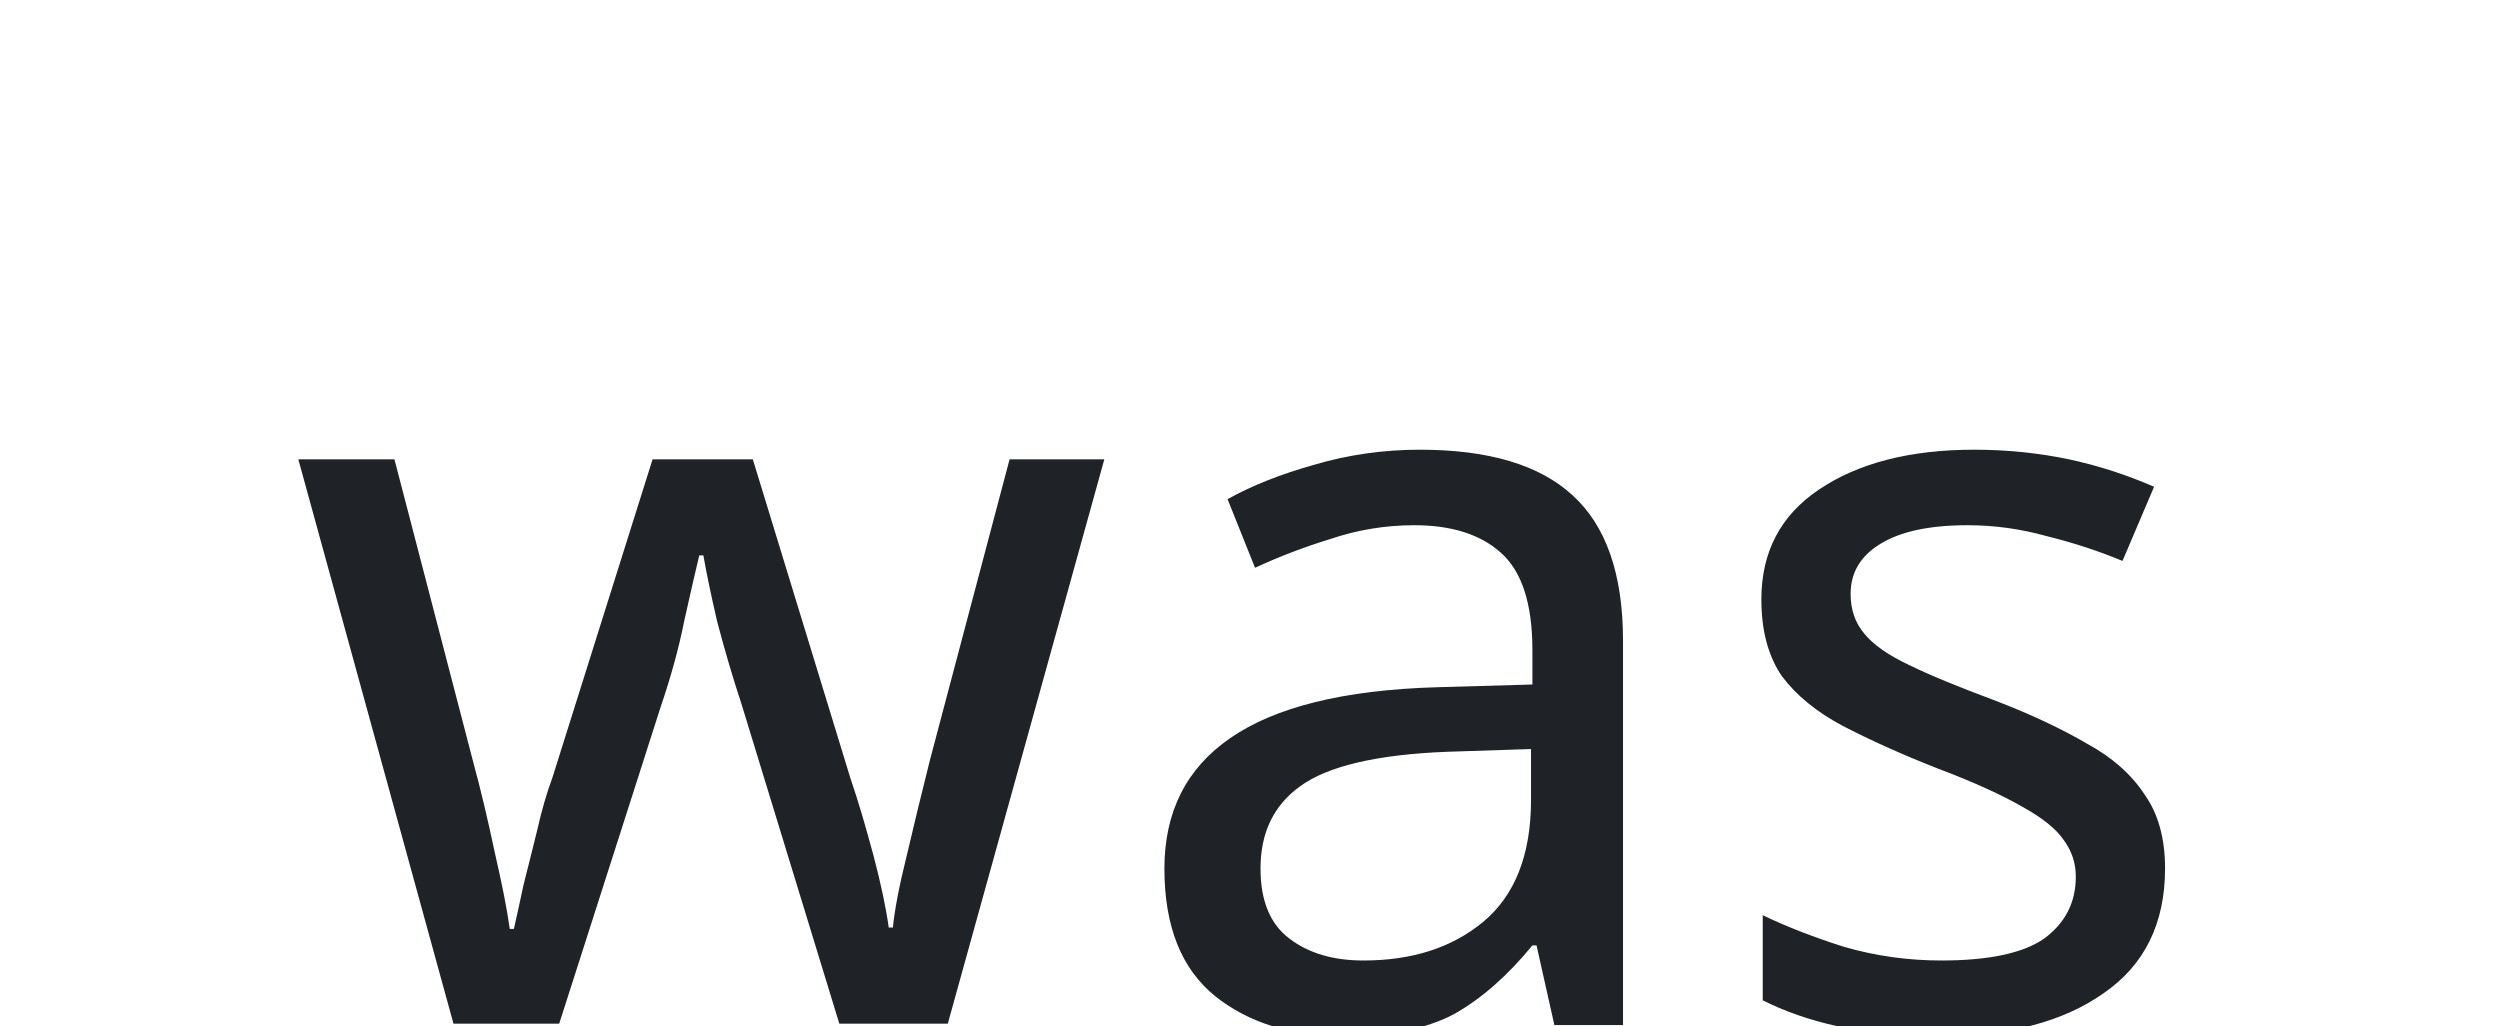
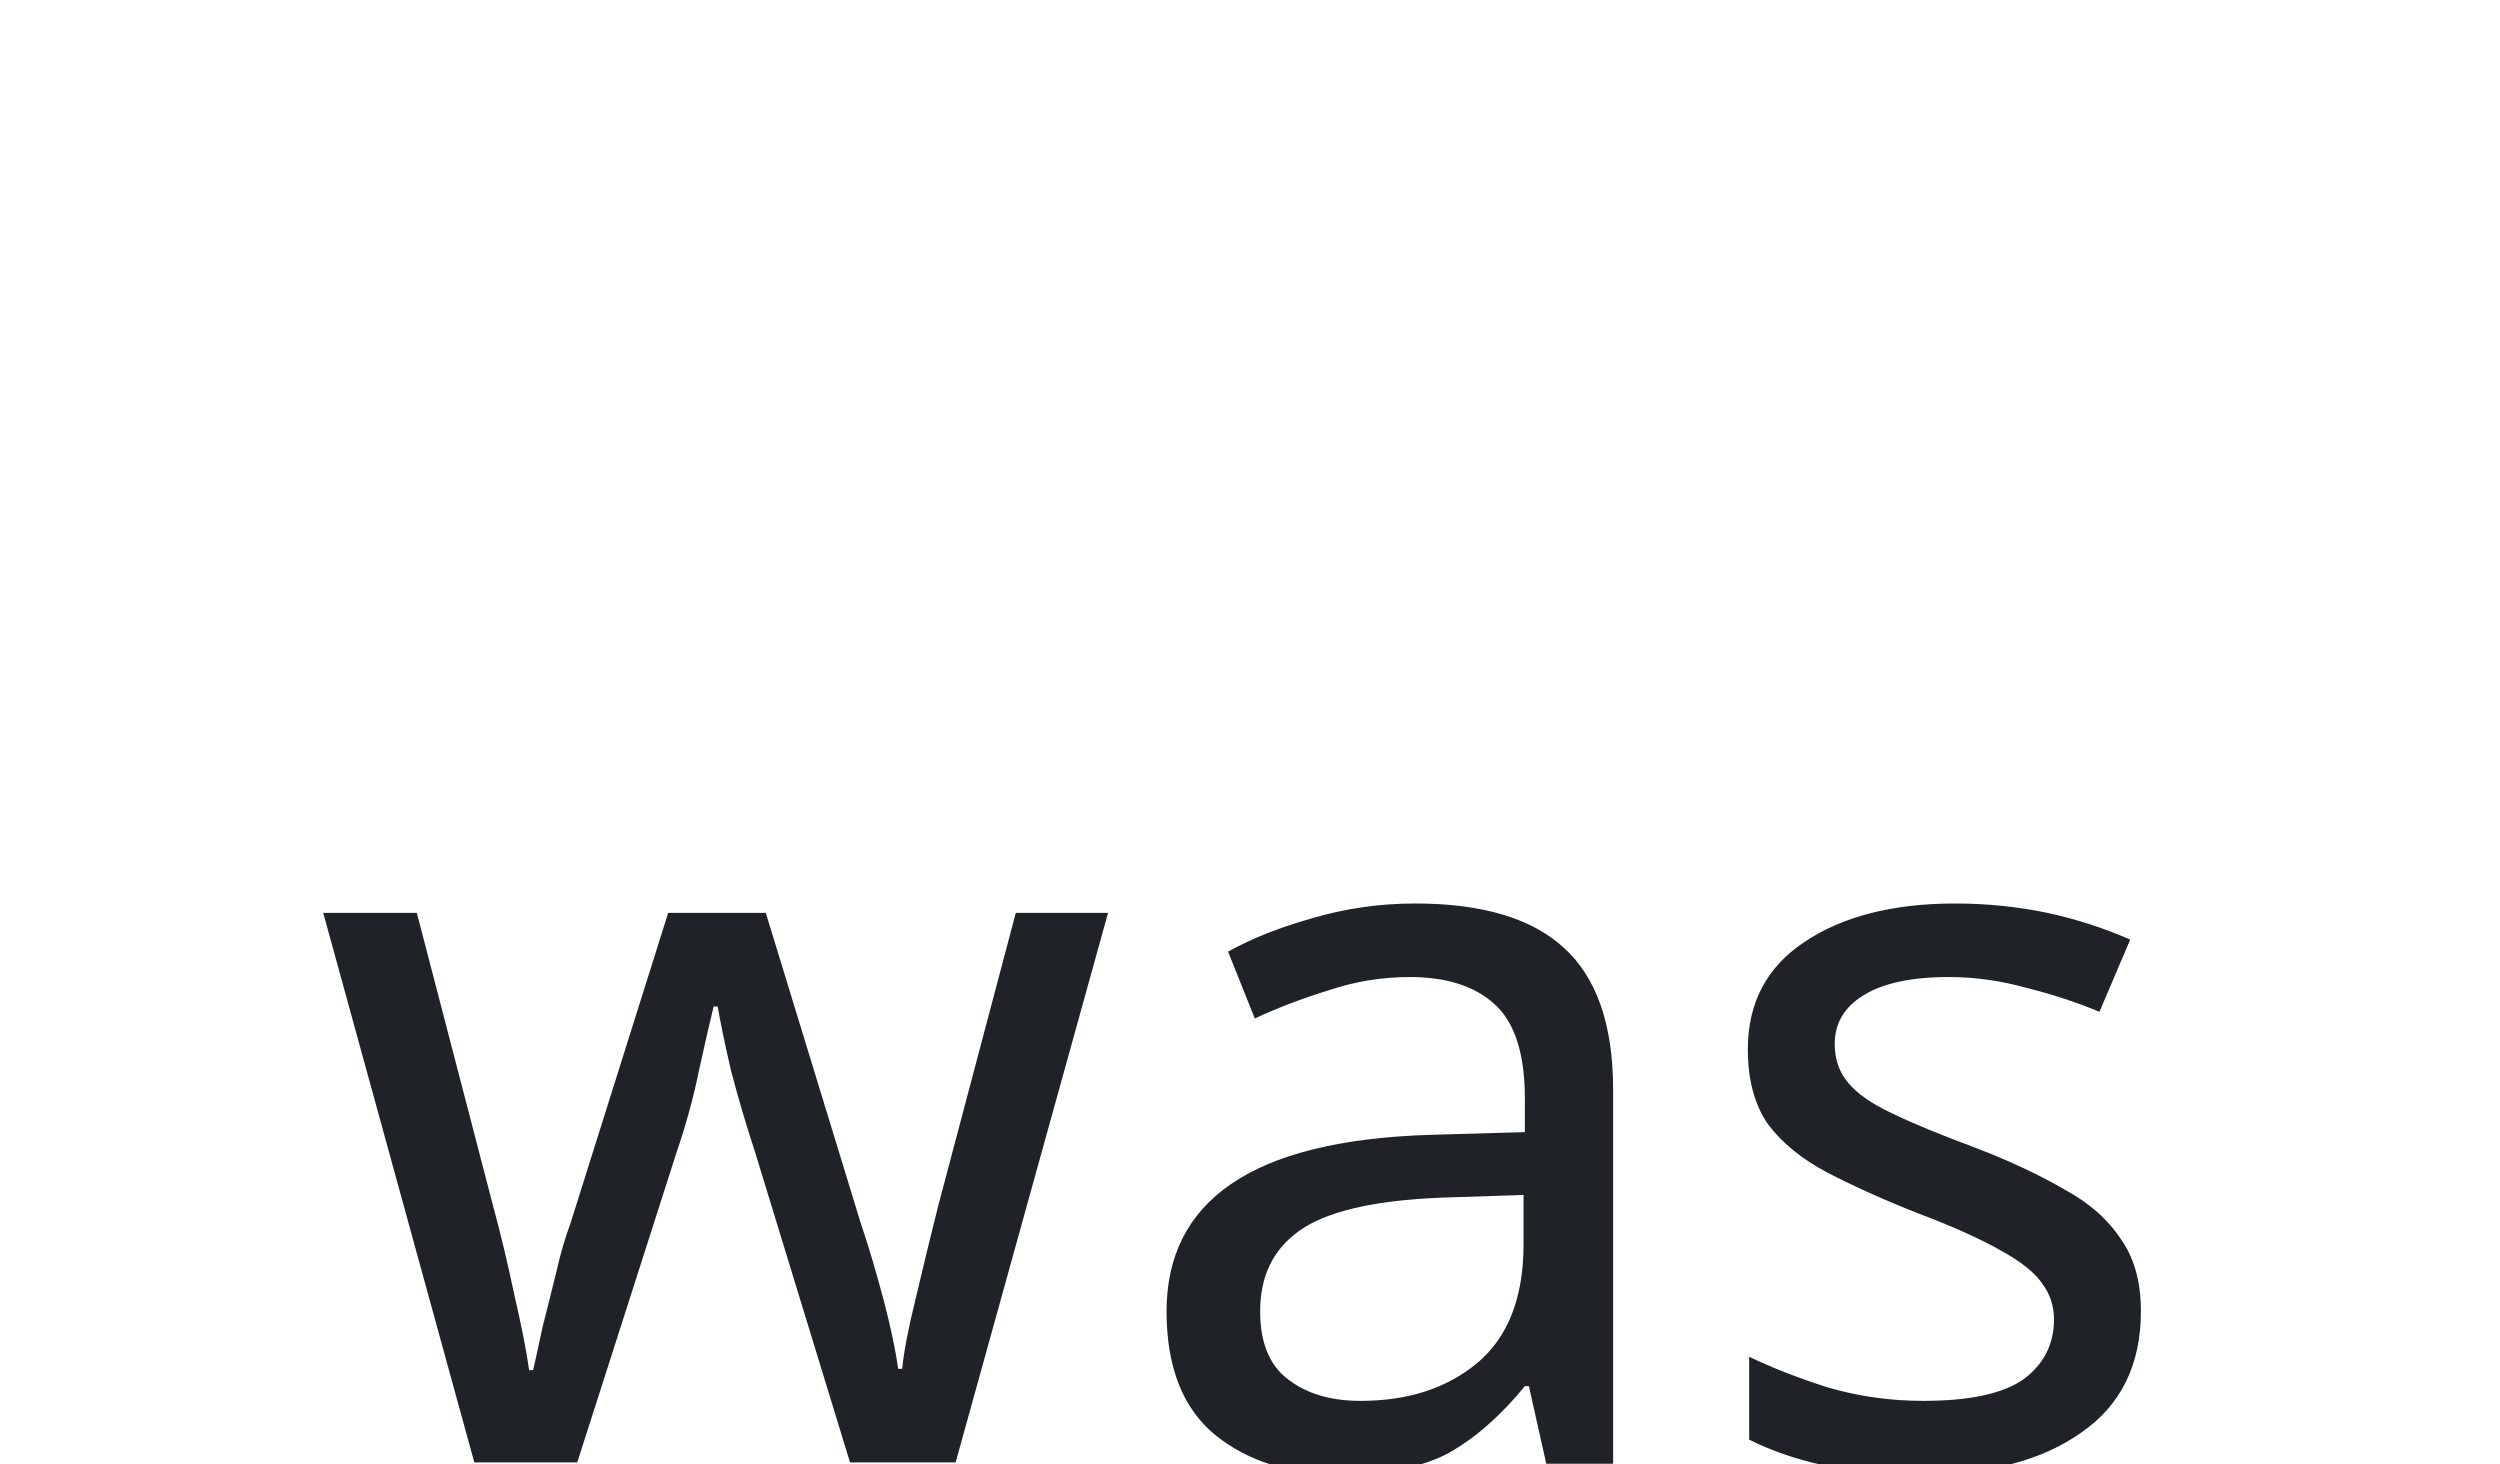
- <svg xmlns="http://www.w3.org/2000/svg" width="28.448" height="11.664">
-   <text x="14.224" y="11.664" font-family="-apple-system, BlinkMacSystemFont, Segoe UI, Noto Sans, Helvetica, Arial, sans-serif, Apple Color Emoji, Segoe UI Emoji" text-anchor="middle" fill="#1f2328">was</text>
+ <svg xmlns="http://www.w3.org/2000/svg" width="29.216" height="17.104">
+   <text x="14.608" y="17.104" font-family="-apple-system, BlinkMacSystemFont, Segoe UI, Noto Sans, Helvetica, Arial, sans-serif, Apple Color Emoji, Segoe UI Emoji" text-anchor="middle" fill="#1f2328">was</text>
</svg>
